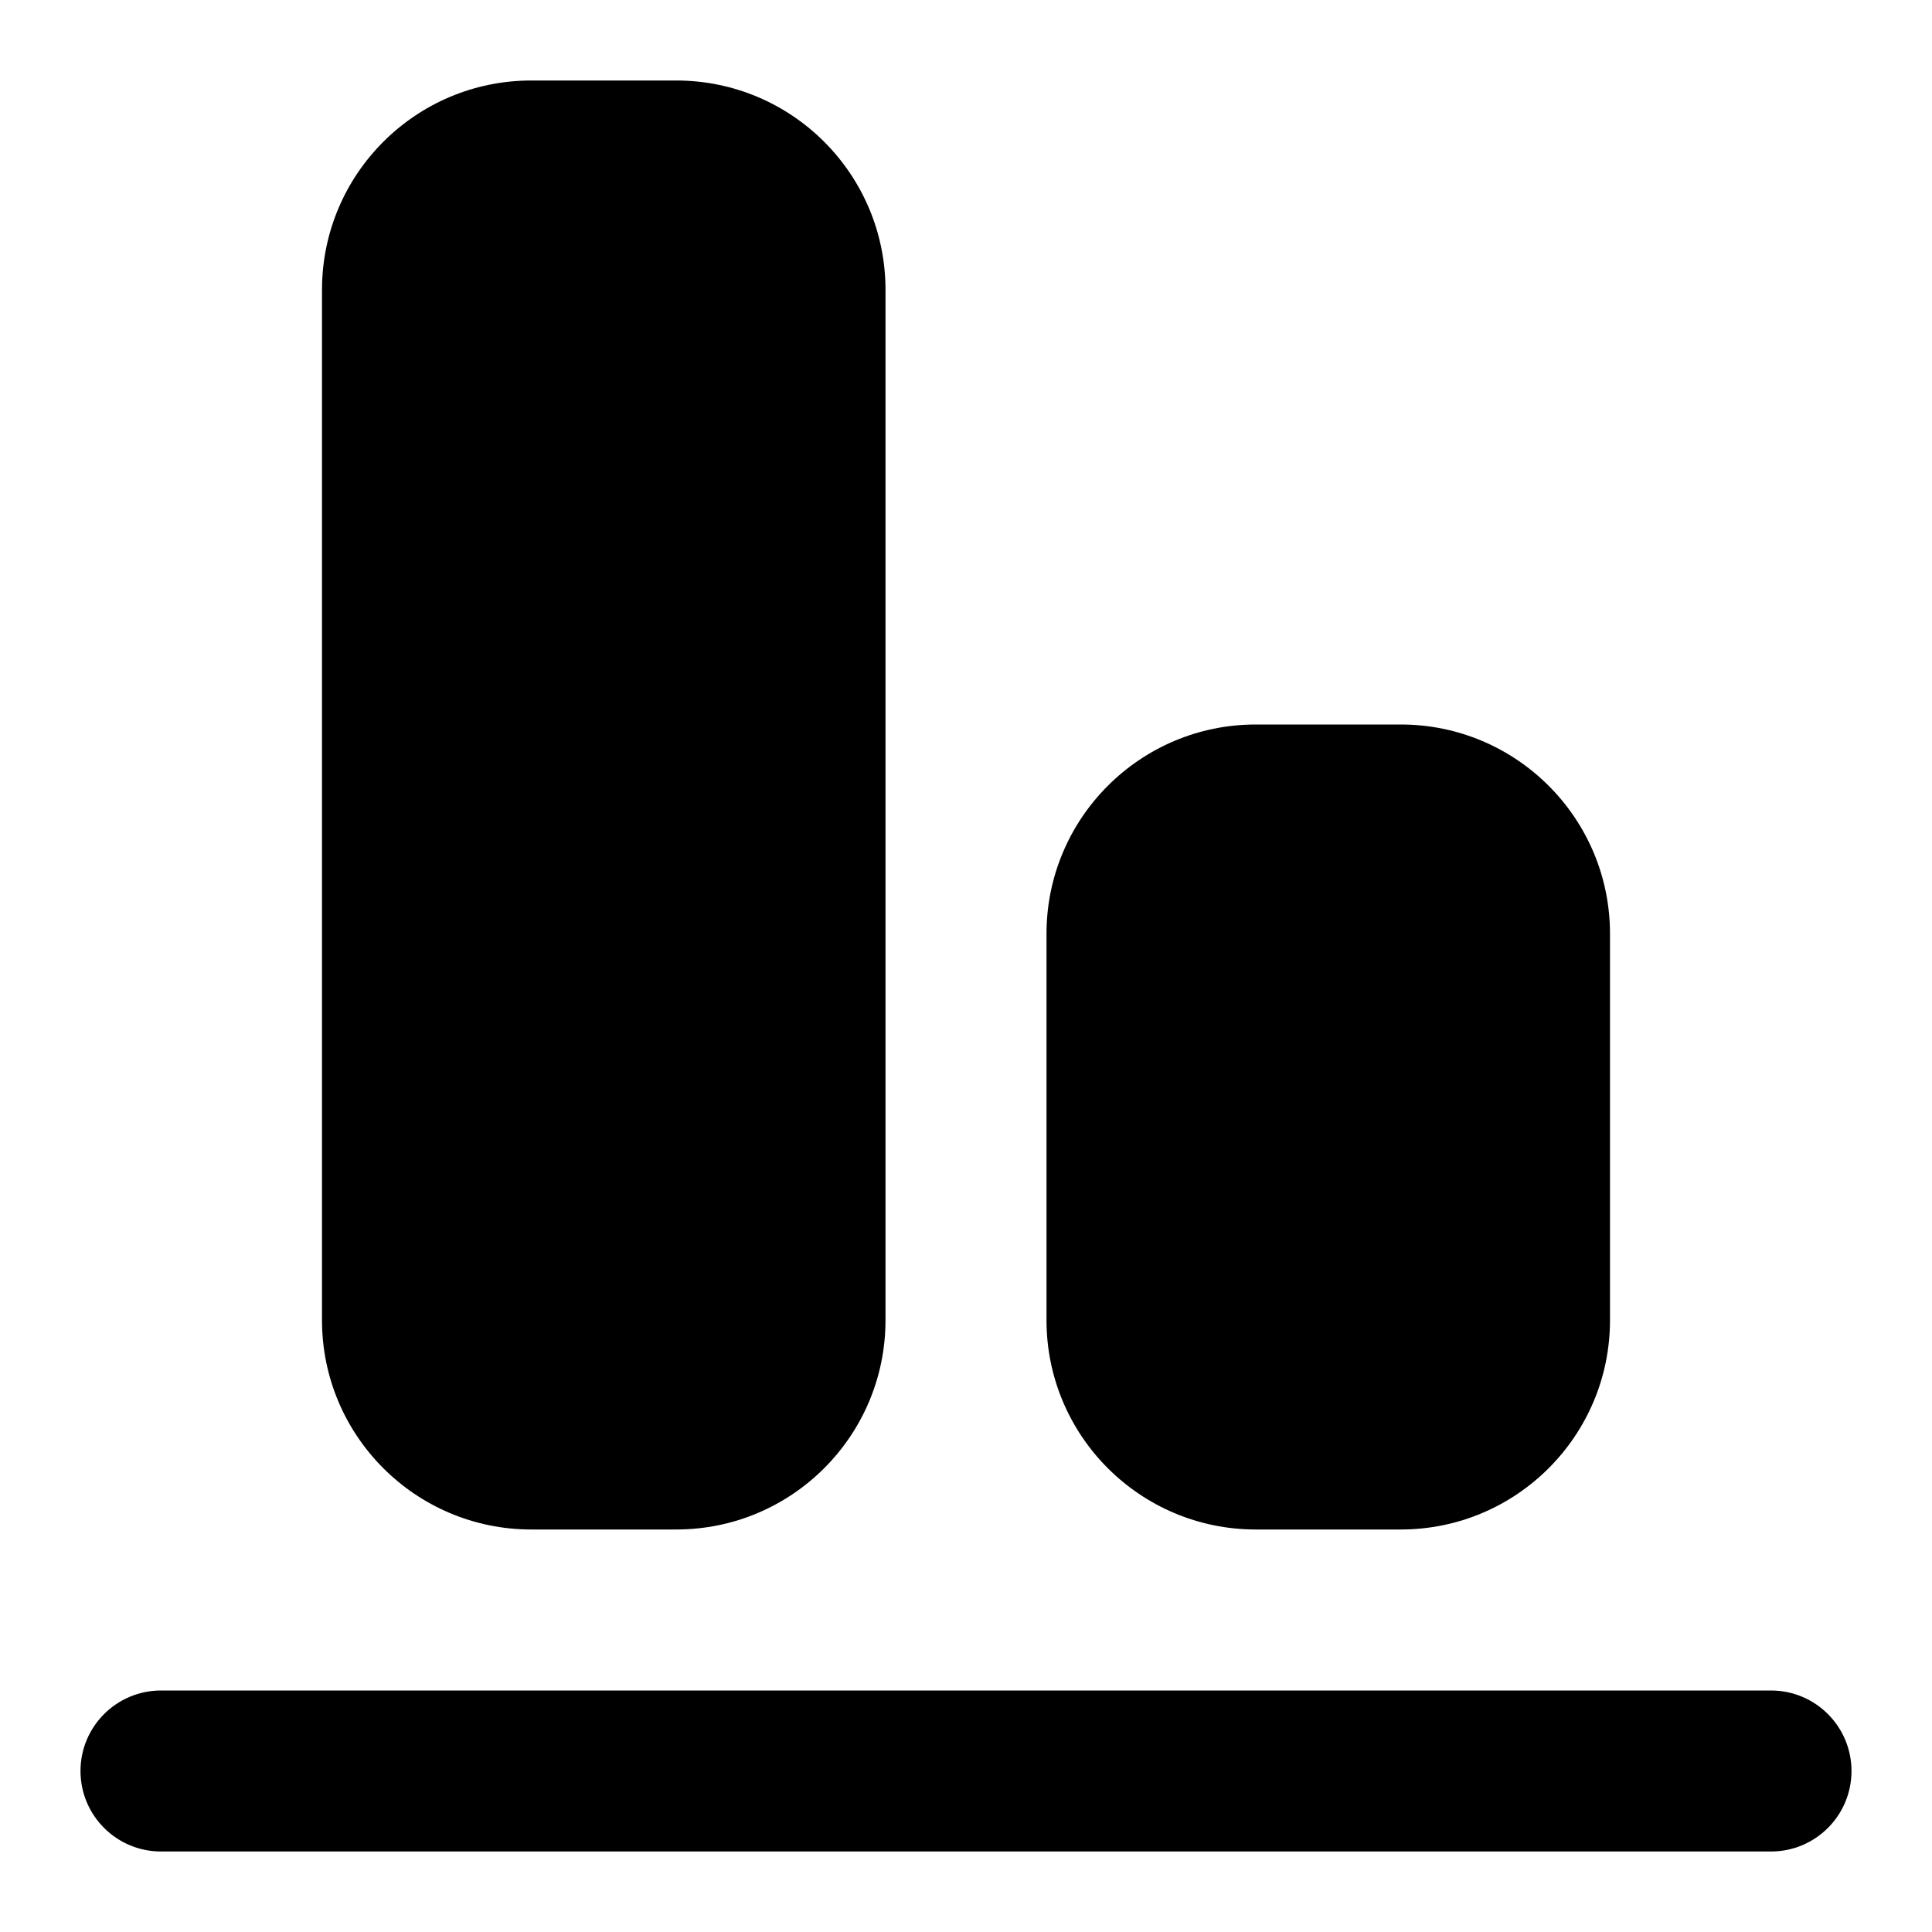
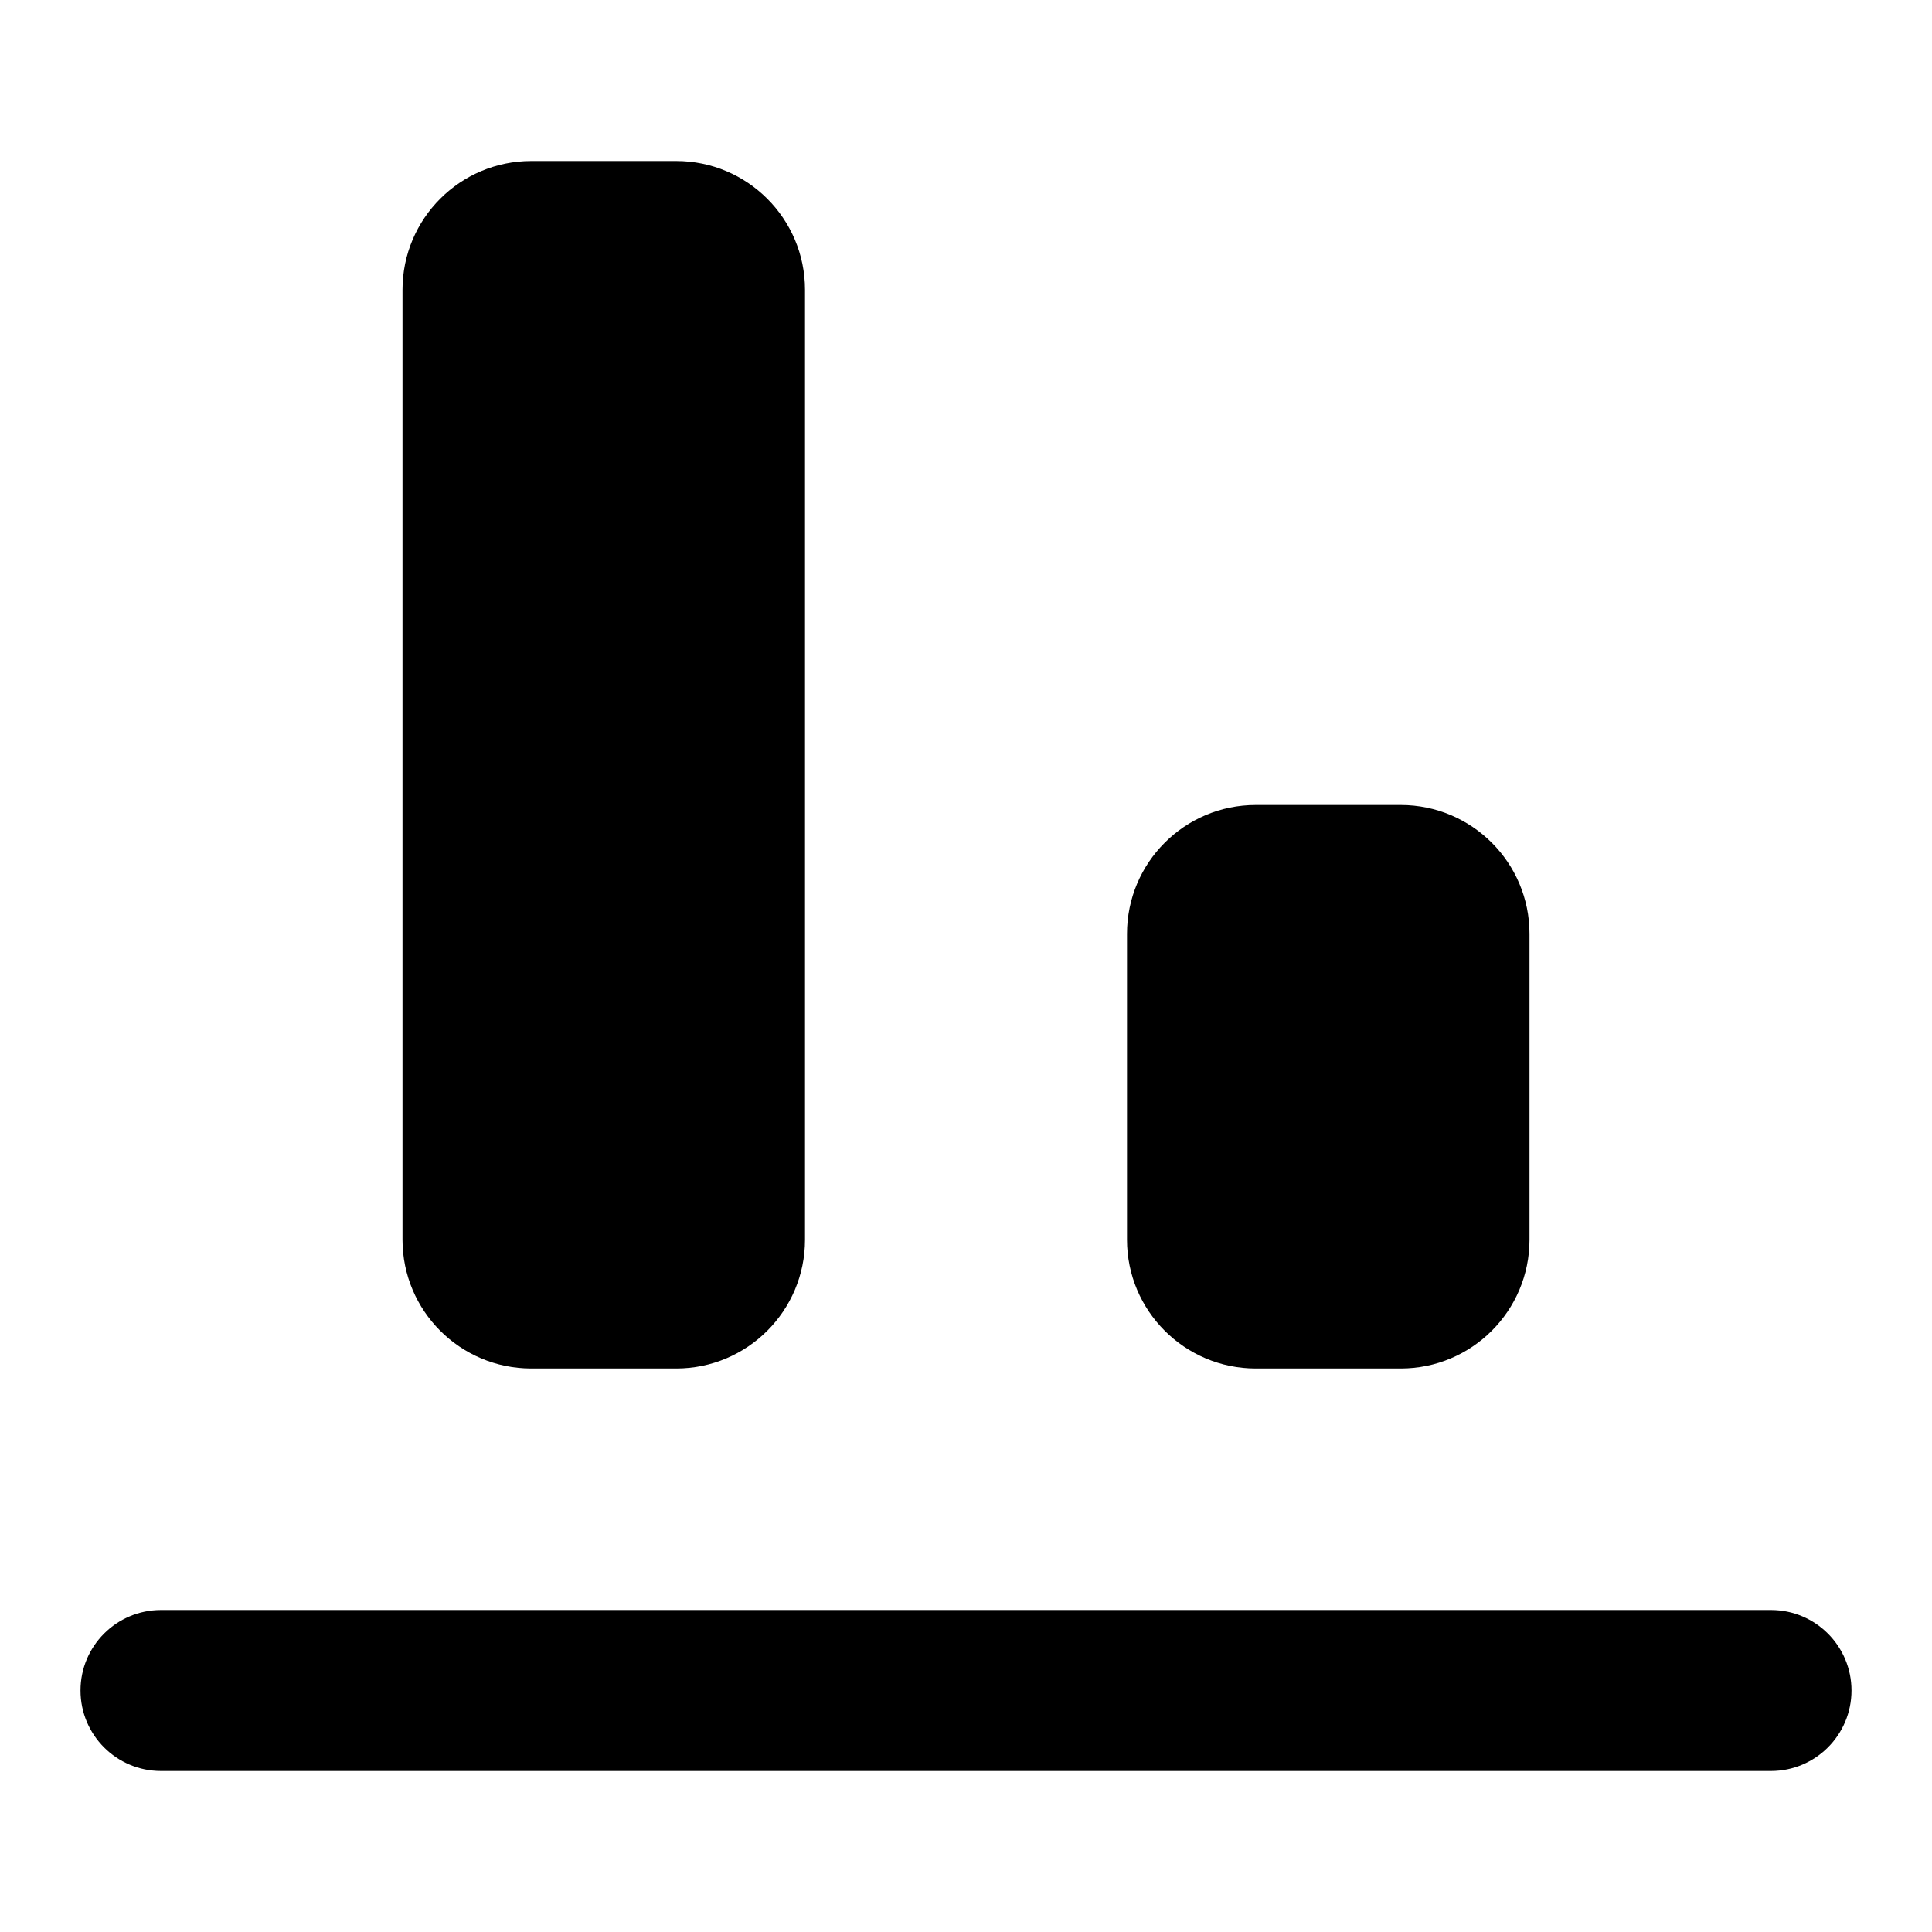
<svg xmlns="http://www.w3.org/2000/svg" width="24" height="24" fill="none">
-   <path fill="#000" d="M4 3.6A2.6 2.6 0 0 1 6.6 1h1.8A2.6 2.6 0 0 1 11 3.6v12.8A2.6 2.6 0 0 1 8.4 19H6.6A2.6 2.6 0 0 1 4 16.4zM13 11.6A2.6 2.6 0 0 1 15.6 9h1.8a2.6 2.6 0 0 1 2.6 2.6v4.8a2.6 2.6 0 0 1-2.6 2.6h-1.8a2.6 2.6 0 0 1-2.6-2.6zM2 21a1 1 0 1 0 0 2h20a1 1 0 1 0 0-2z" />
+   <path fill="#000" d="M17.4 17h-1.8a1.6 1.6 0 0 1-1.6-1.6v-3.8a1.6 1.6 0 0 1 1.6-1.6h1.8a1.6 1.6 0 0 1 1.6 1.6v3.8a1.6 1.6 0 0 1-1.6 1.6M8.4 17H6.6A1.6 1.6 0 0 1 5 15.4V3.6A1.6 1.6 0 0 1 6.6 2h1.8A1.6 1.6 0 0 1 10 3.6v11.8A1.6 1.6 0 0 1 8.4 17" />
+   <path fill="#000" fill-rule="evenodd" d="M1 21a1 1 0 0 0 1 1h20a1 1 0 1 0 0-2H2a1 1 0 0 0-1 1" clip-rule="evenodd" />
</svg>
